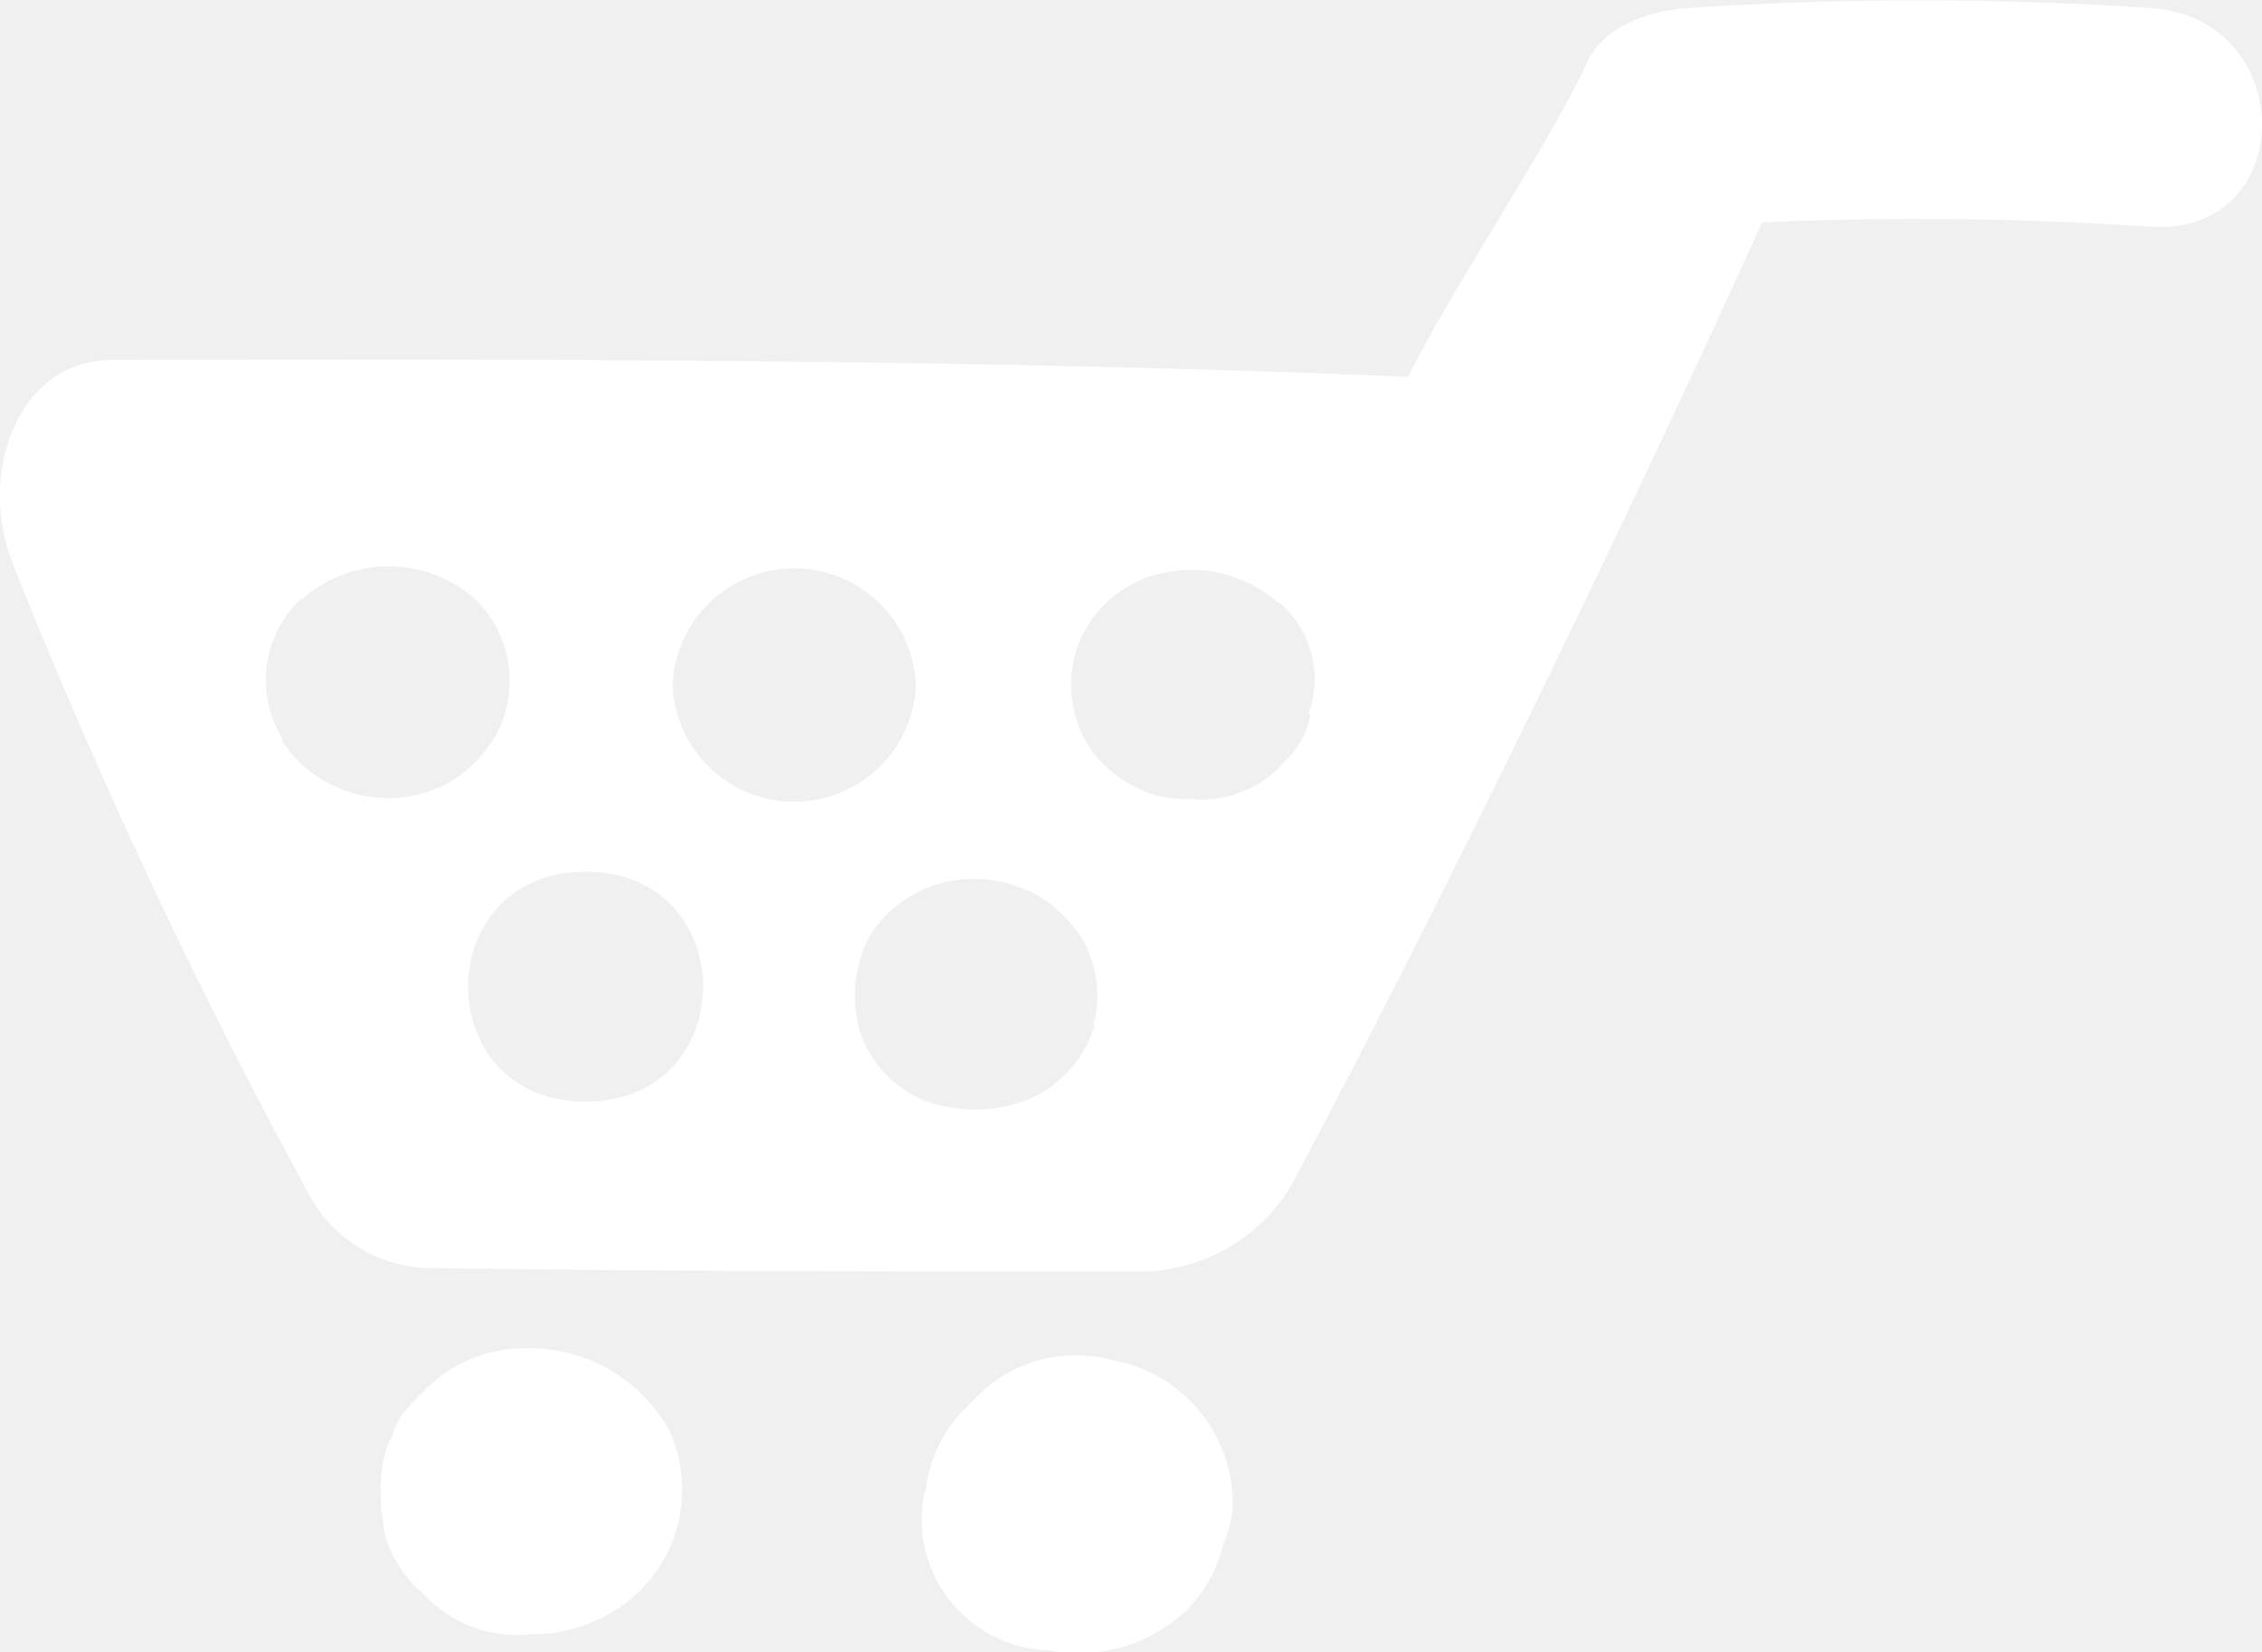
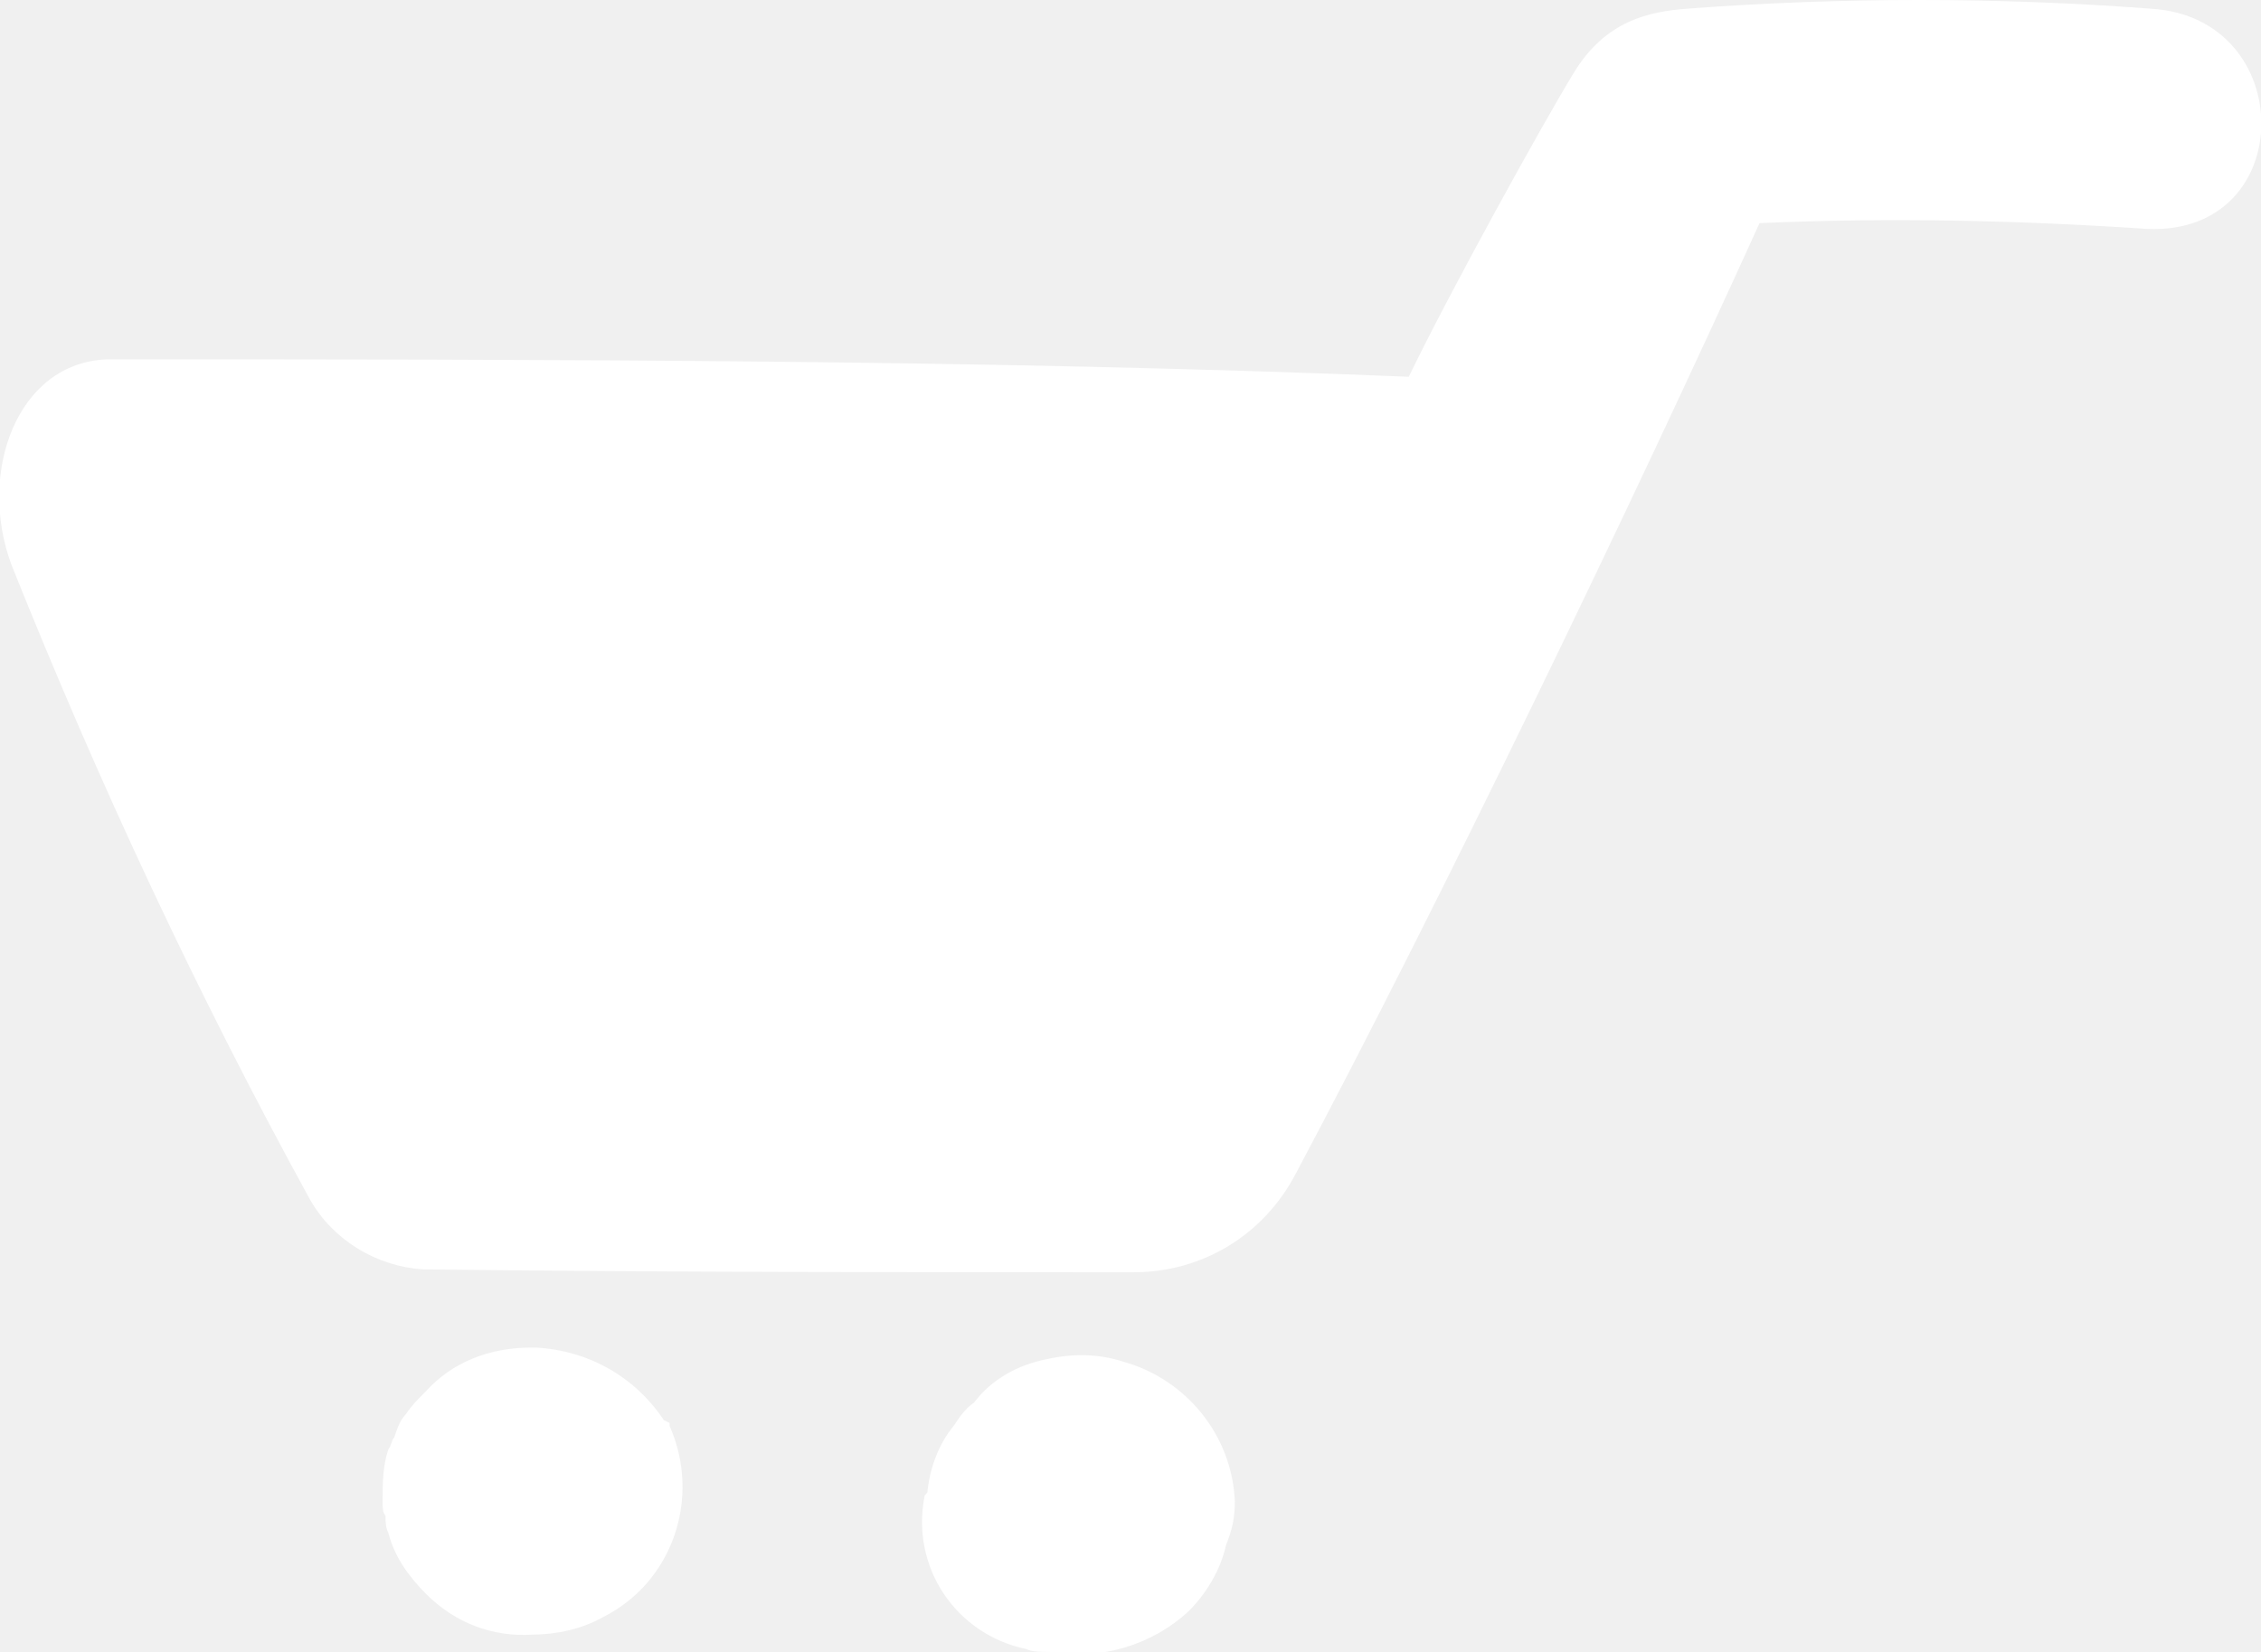
- <svg xmlns="http://www.w3.org/2000/svg" viewBox="0 0 78.02 56.97">
-   <defs>
-     <style>.cls-1{fill:#fff;}</style>
-   </defs>
-   <g id="Layer_2" data-name="Layer 2">
-     <g id="Layer_1-2" data-name="Layer 1">
-       <path class="cls-1" d="M74.19.28a120.27,120.27,0,0,0-16,0c-1.29.08-2.89.63-3.44,1.86C53.38,5.09,50,10.06,48.57,13c-14.53-.62-30.3-.62-44.84-.58C.59,12.52-.8,16.36.46,19.5A200.68,200.68,0,0,0,10.75,41.37a4.79,4.79,0,0,0,3.94,2.37c8.38.12,16.35.12,24.53.12a6.08,6.08,0,0,0,5.56-3.42c5-9.4,11.62-23.09,16-32.77a120.18,120.18,0,0,1,13.39.15C79.31,8.15,79.29.62,74.19.28ZM9.73,25.54l0-.09a3.84,3.84,0,0,1,.66-4.8l.05,0a4.5,4.5,0,0,1,5.93,0,3.93,3.93,0,0,1,.78,4.62h0a3.11,3.11,0,0,1-.32.5A4.44,4.44,0,0,1,15.48,27a4.38,4.38,0,0,1-5.74-1.42ZM20.2,38c-5.41,0-5.4-7.93,0-7.93S25.6,38,20.2,38Zm3-14.38V23.6a4.2,4.2,0,0,1,8.39,0v.06a4.2,4.2,0,0,1-8.39,0ZM37.75,35.39a4.08,4.08,0,0,1-1.93,2.37,4.86,4.86,0,0,1-3.23.4h-.06a3.91,3.91,0,0,1-2.93-2.77v-.06A4.42,4.42,0,0,1,30,32.27a4.22,4.22,0,0,1,2.51-1.82,4.43,4.43,0,0,1,2.81.22,2.93,2.93,0,0,1,.4.17h0l.11.08a4,4,0,0,1,.5.34l.11.1a5.16,5.16,0,0,1,.43.42c.07.08.13.17.2.25l.23.29s0,.08.06.13l.08.15a3.94,3.94,0,0,1,.27,2.78ZM45.2,24.67a.1.1,0,0,1,0,0,3,3,0,0,1-.92,1.63l-.1.12A3.86,3.86,0,0,1,41,27.56a4.65,4.65,0,0,1-1-.09,4.25,4.25,0,0,1-2.51-1.82,4.09,4.09,0,0,1-.42-3.05.1.1,0,0,1,0,0A4,4,0,0,1,40,19.79a4.52,4.52,0,0,1,4.08,1l.06,0a3.49,3.49,0,0,1,1,3.81h0ZM18.47,46.51l-.22,0a4.84,4.84,0,0,0-3.62,1.46l-.11.11a8.25,8.25,0,0,0-.62.68,2.26,2.26,0,0,0-.37.76,4.21,4.21,0,0,0-.2.43,4.62,4.62,0,0,0-.19,1.74c0,.07,0,.14,0,.21s0,.29.06.43a4,4,0,0,0,.07.59A4.21,4.21,0,0,0,14.62,55a4.39,4.39,0,0,0,3.74,1.37,5.23,5.23,0,0,0,2.42-.58A4.9,4.9,0,0,0,23,49.17L22.87,49A5.5,5.5,0,0,0,18.47,46.51ZM38.76,47l-.1,0a5,5,0,0,0-2.59-.14,4.82,4.82,0,0,0-2.54,1.49,6,6,0,0,0-.71.77,4.8,4.8,0,0,0-.88,2.19c0,.06,0,.12-.06.18a4.53,4.53,0,0,0,4.28,5.44,5.47,5.47,0,0,0,4.77-1.38,4.87,4.87,0,0,0,1.27-2.31,3.58,3.58,0,0,0,.32-1.45A5.05,5.05,0,0,0,38.76,47Z" />
+ <svg xmlns="http://www.w3.org/2000/svg" version="1.1" id="Layer_1" x="0px" y="0px" viewBox="0 0 78 57" style="enable-background:new 0 0 78 57;" xml:space="preserve">
+   <style type="text/css">
+ 	.st0{fill:#FFFFFF;}
+ </style>
+   <g id="Layer_2">
+     <g id="Layer_1-2">
+       <path class="st0" d="M74.2,0.3c-5.3-0.4-10.7-0.4-16,0c-1.3,0.1-2.8,0.4-3.9,2.2S50,10.1,48.6,13C34,12.4,18.3,12.4,3.7,12.4    c-3.1,0.1-4.5,3.9-3.3,7.1c3,7.5,6.4,14.8,10.3,21.9c0.8,1.4,2.3,2.3,3.9,2.4c8.4,0.1,16.4,0.1,24.5,0.1c2.4,0,4.5-1.3,5.6-3.4    c5-9.4,11.6-23.1,16-32.8c4.5-0.2,8.9-0.1,13.4,0.2C79.3,8.1,79.3,0.6,74.2,0.3z M18.5,46.5h-0.2c-1.4,0-2.7,0.5-3.6,1.5l-0.1,0.1    c-0.2,0.2-0.4,0.4-0.6,0.7c-0.2,0.2-0.3,0.5-0.4,0.8c-0.1,0.1-0.1,0.3-0.2,0.4c-0.2,0.6-0.2,1.2-0.2,1.7c0,0.1,0,0.1,0,0.2    s0,0.3,0.1,0.4c0,0.2,0,0.4,0.1,0.6c0.2,0.8,0.7,1.5,1.3,2.1c1,1,2.3,1.5,3.7,1.4c0.8,0,1.7-0.2,2.4-0.6c2.4-1.2,3.4-4.1,2.3-6.6    c0,0,0,0,0-0.1L22.9,49C21.9,47.5,20.3,46.6,18.5,46.5z M38.8,47L38.8,47c-0.9-0.3-1.8-0.3-2.7-0.1c-1,0.2-1.9,0.7-2.5,1.5    c-0.3,0.2-0.5,0.5-0.7,0.8c-0.5,0.6-0.8,1.4-0.9,2.2c0,0.1,0,0.1-0.1,0.2c-0.5,2.5,1.1,4.8,3.5,5.3c0.2,0.1,0.5,0.1,0.8,0.1    c1.7,0.3,3.5-0.2,4.8-1.4c0.6-0.6,1.1-1.4,1.3-2.3c0.2-0.5,0.3-0.9,0.3-1.5C42.5,49.5,40.9,47.6,38.8,47z" />
    </g>
  </g>
</svg>
